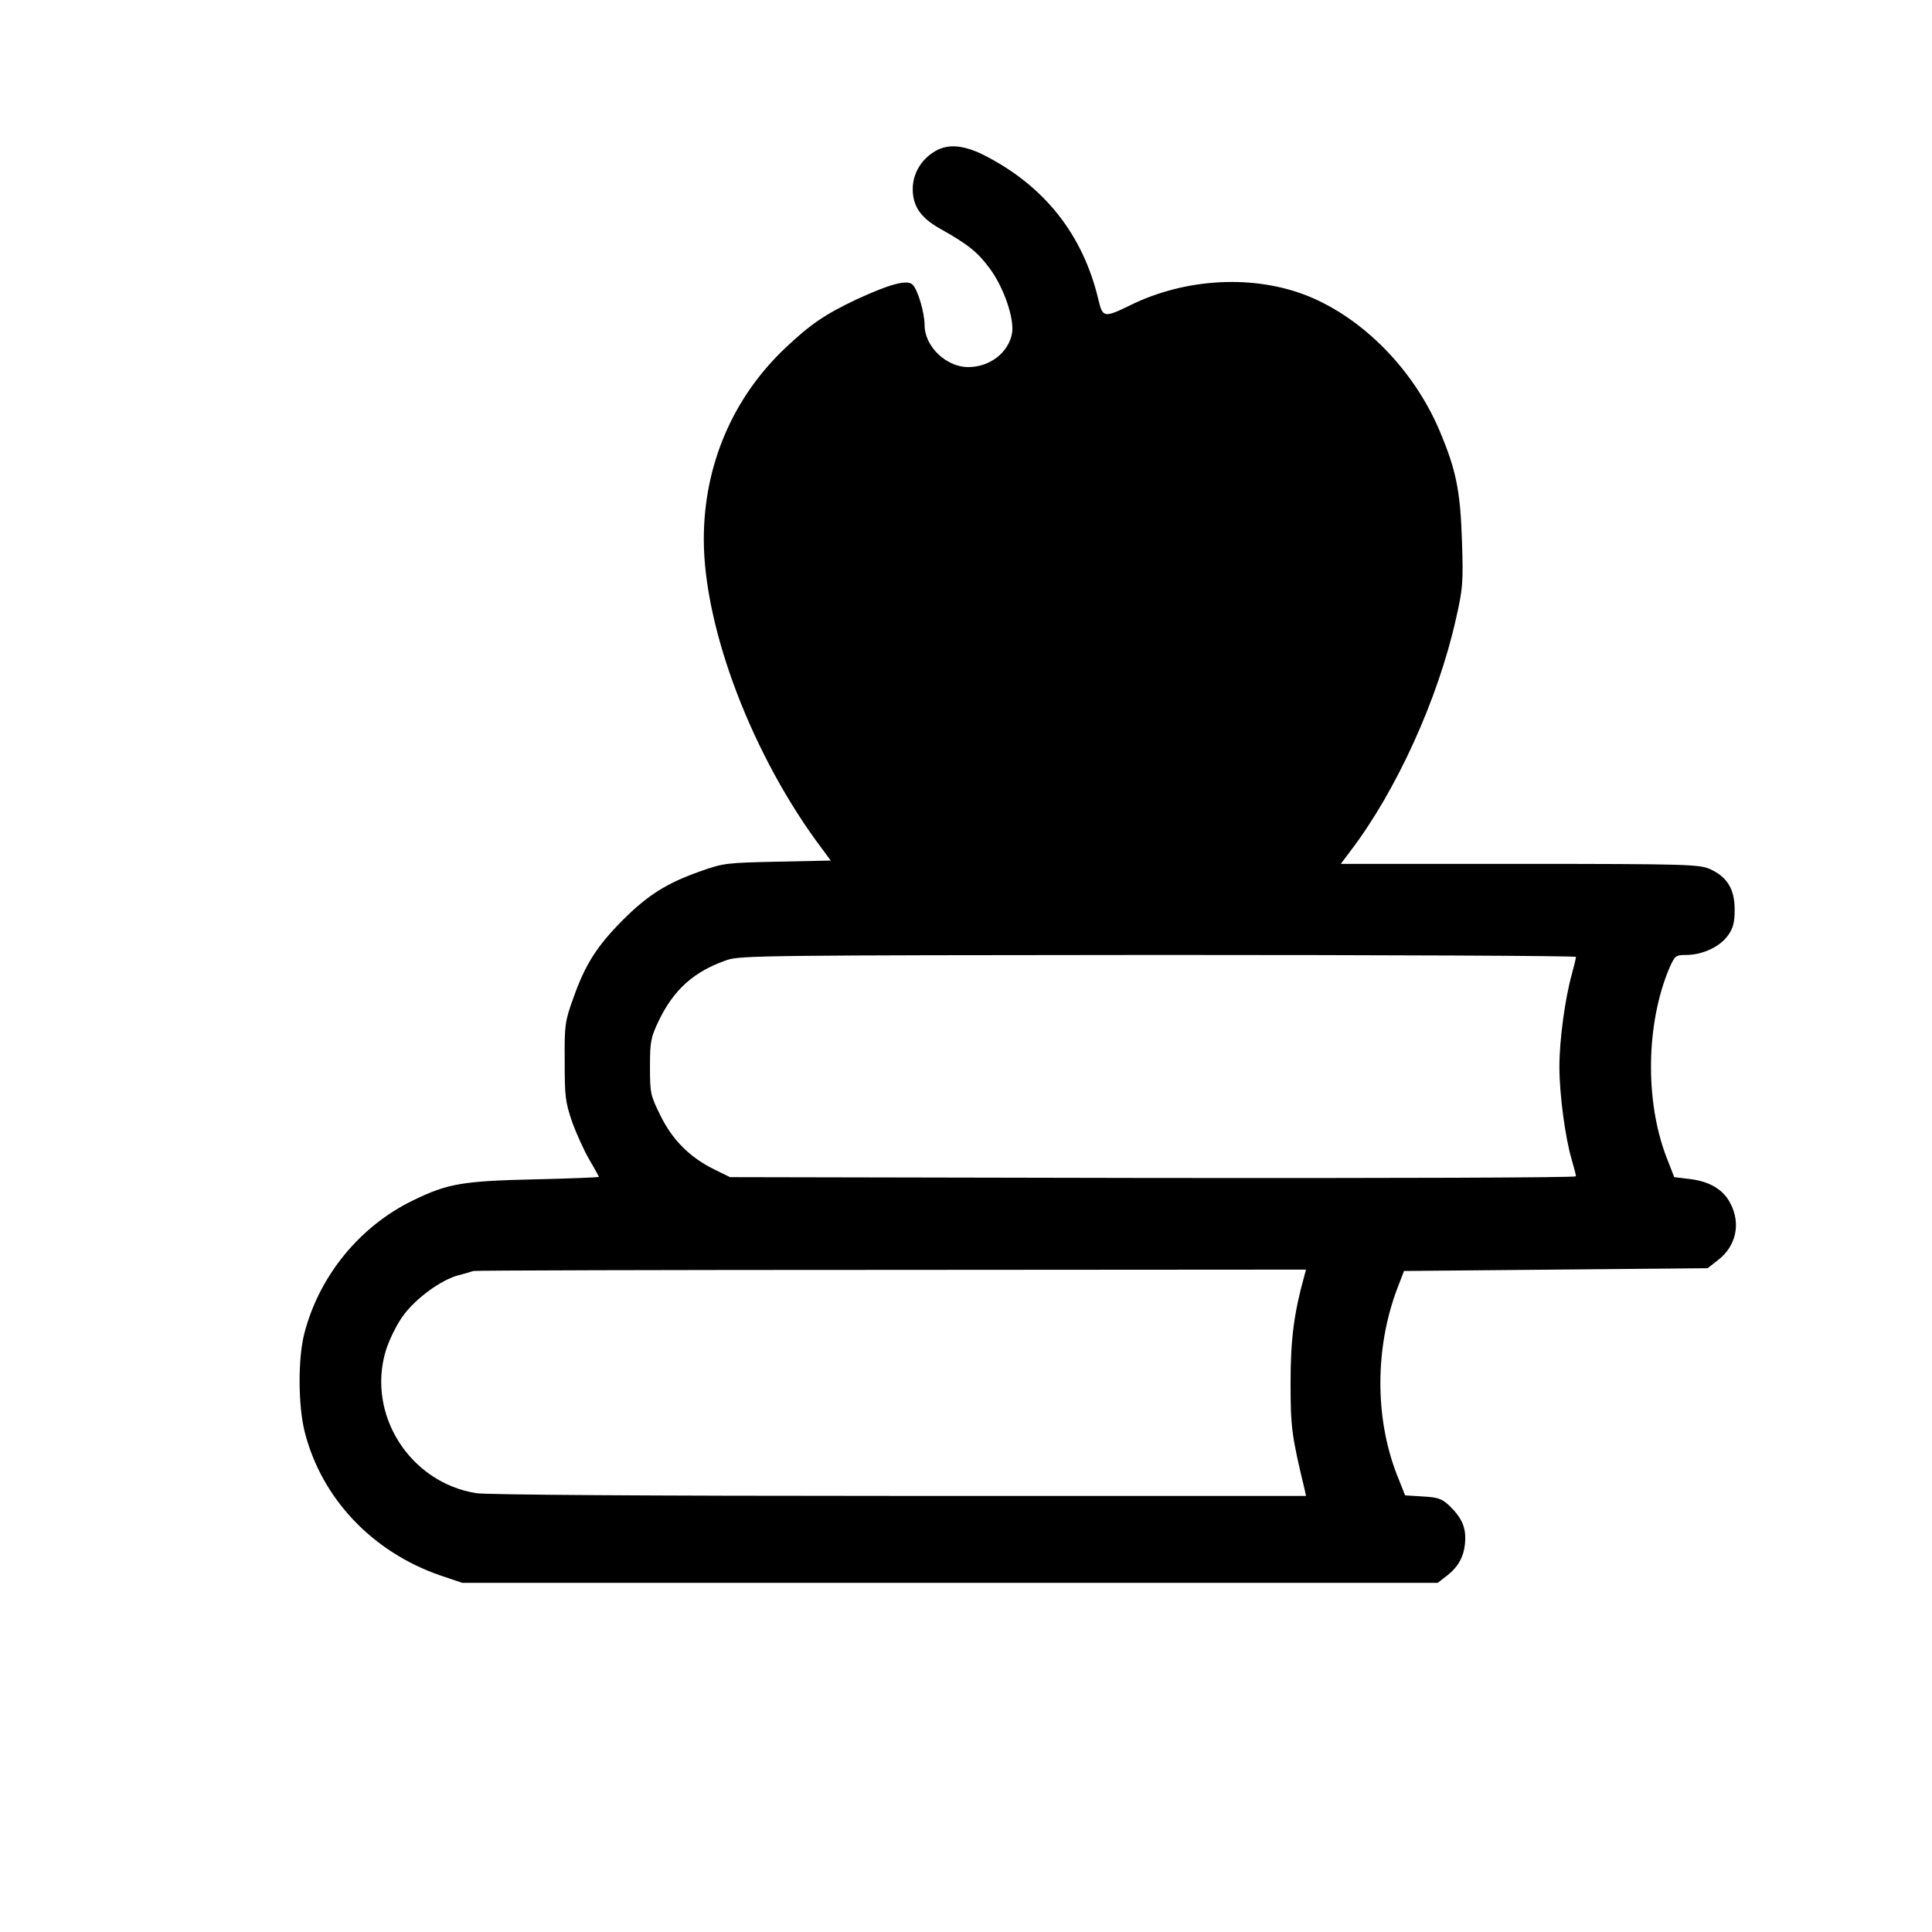
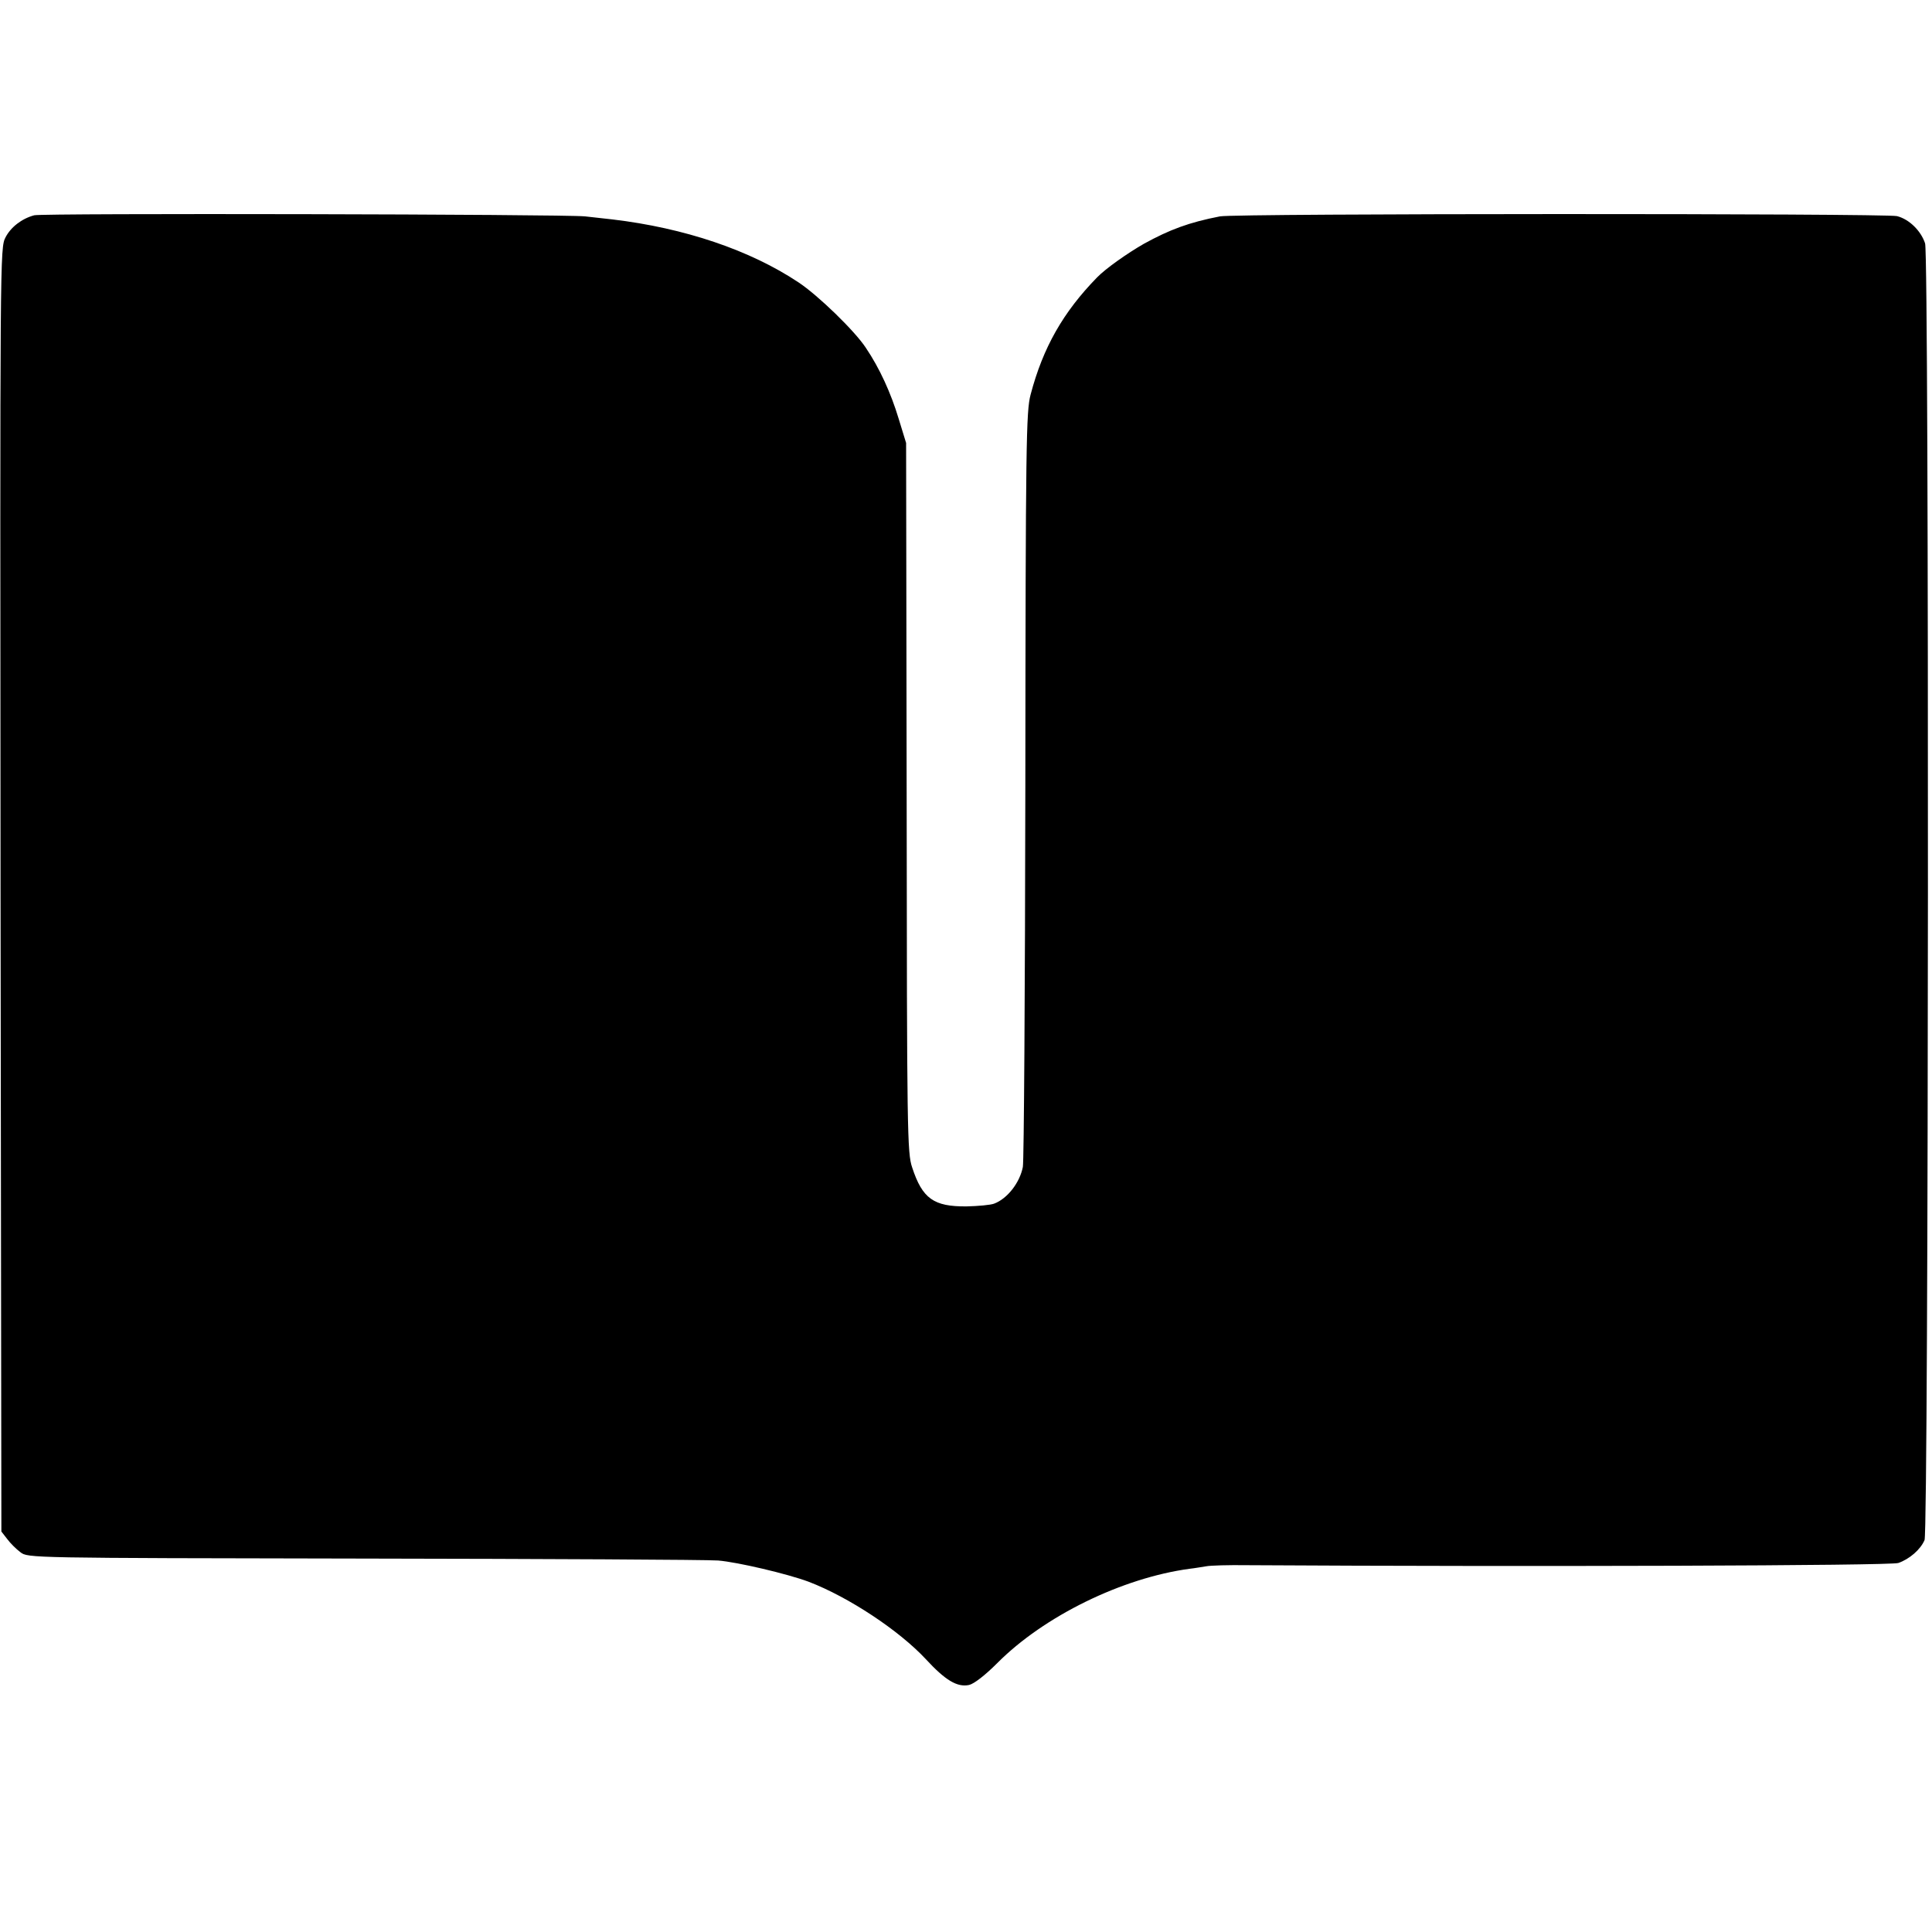
<svg xmlns="http://www.w3.org/2000/svg" version="1.0" width="700pt" height="700pt" viewBox="0 0 700 700" preserveAspectRatio="xMidYMid meet">
  <g transform="translate(0,700) scale(0.1,-0.1)" fill="#000000" stroke="none">
-     <path d="M3380 6447 c-46 -30 -73 -80 -73 -132 0 -62 29 -104 98 -143 102 -57 137 -85 182 -146 50 -68 88 -179 80 -232 -12 -71 -80 -124 -159 -124 -80 0 -158 75 -158 152 0 46 -26 133 -45 148 -21 17 -83 0 -202 -55 -114 -54 -166 -89 -260 -178 -189 -180 -293 -424 -293 -691 0 -324 177 -788 429 -1122 l31 -42 -192 -4 c-185 -4 -197 -5 -281 -35 -122 -43 -190 -86 -282 -178 -93 -94 -135 -160 -178 -282 -30 -83 -32 -97 -31 -228 0 -127 2 -147 27 -220 16 -44 44 -106 63 -138 19 -32 34 -60 34 -61 0 -2 -105 -6 -232 -9 -263 -6 -316 -15 -443 -77 -191 -93 -338 -272 -392 -480 -24 -91 -23 -263 1 -358 61 -241 245 -435 491 -520 l80 -27 1767 0 1767 0 27 21 c45 33 67 70 72 122 5 56 -10 91 -57 137 -27 25 -41 30 -96 33 l-64 4 -31 78 c-79 206 -78 457 2 670 l25 65 550 5 550 5 37 29 c66 50 84 132 46 205 -25 50 -74 80 -146 89 l-58 7 -28 72 c-79 205 -74 487 11 687 20 44 22 46 63 46 58 1 120 30 149 71 19 27 24 47 24 94 0 73 -27 118 -89 146 -39 17 -79 19 -689 19 l-649 0 36 48 c165 217 316 548 381 839 25 110 27 130 22 283 -6 182 -21 257 -81 399 -93 220 -275 406 -476 488 -196 79 -444 66 -645 -33 -94 -46 -100 -45 -115 19 -56 238 -197 415 -417 526 -77 38 -135 41 -183 8z m2330 -2914 c0 -5 -7 -33 -15 -63 -25 -90 -45 -239 -45 -335 0 -99 21 -258 45 -338 8 -28 15 -54 15 -59 0 -5 -690 -7 -1532 -6 l-1533 3 -57 28 c-88 43 -152 107 -195 195 -36 73 -38 80 -38 177 0 91 3 106 31 165 55 115 129 181 249 222 47 16 154 17 1563 18 831 0 1512 -3 1512 -7z m-984 -1155 c-38 -137 -50 -231 -50 -388 0 -162 4 -192 51 -387 l5 -23 -1473 0 c-916 0 -1497 4 -1534 10 -241 39 -397 286 -327 517 12 38 39 94 62 125 45 63 139 132 203 148 23 6 47 13 52 15 6 2 687 4 1514 4 l1503 1 -6 -22z" />
+     <path d="M124 6220 c-45 -12 -85 -43 -104 -80 -20 -39 -20 -50 -18 -2364 l3 -2325 21 -27 c11 -15 33 -37 48 -48 27 -21 32 -21 1239 -23 667 -1 1246 -4 1289 -7 71 -6 250 -48 328 -77 146 -56 328 -177 424 -280 71 -77 114 -103 157 -94 18 4 58 35 102 79 170 171 453 309 697 342 19 2 46 7 60 9 14 3 81 5 150 4 1021 -6 2329 -2 2358 8 40 14 80 48 95 83 15 36 17 4652 2 4698 -15 46 -58 88 -102 99 -44 10 -2399 10 -2453 -1 -113 -22 -182 -48 -275 -99 -61 -35 -139 -90 -170 -122 -123 -126 -196 -254 -241 -425 -16 -60 -18 -173 -19 -1415 -1 -742 -5 -1365 -9 -1383 -11 -57 -56 -115 -104 -133 -13 -5 -58 -9 -100 -10 -119 -1 -160 28 -197 141 -18 52 -19 126 -20 1340 l-2 1285 -27 88 c-28 93 -69 183 -119 257 -40 61 -173 190 -244 237 -176 117 -413 197 -674 228 -19 2 -63 7 -99 11 -73 8 -1967 12 -1996 4z" />
  </g>
</svg>
